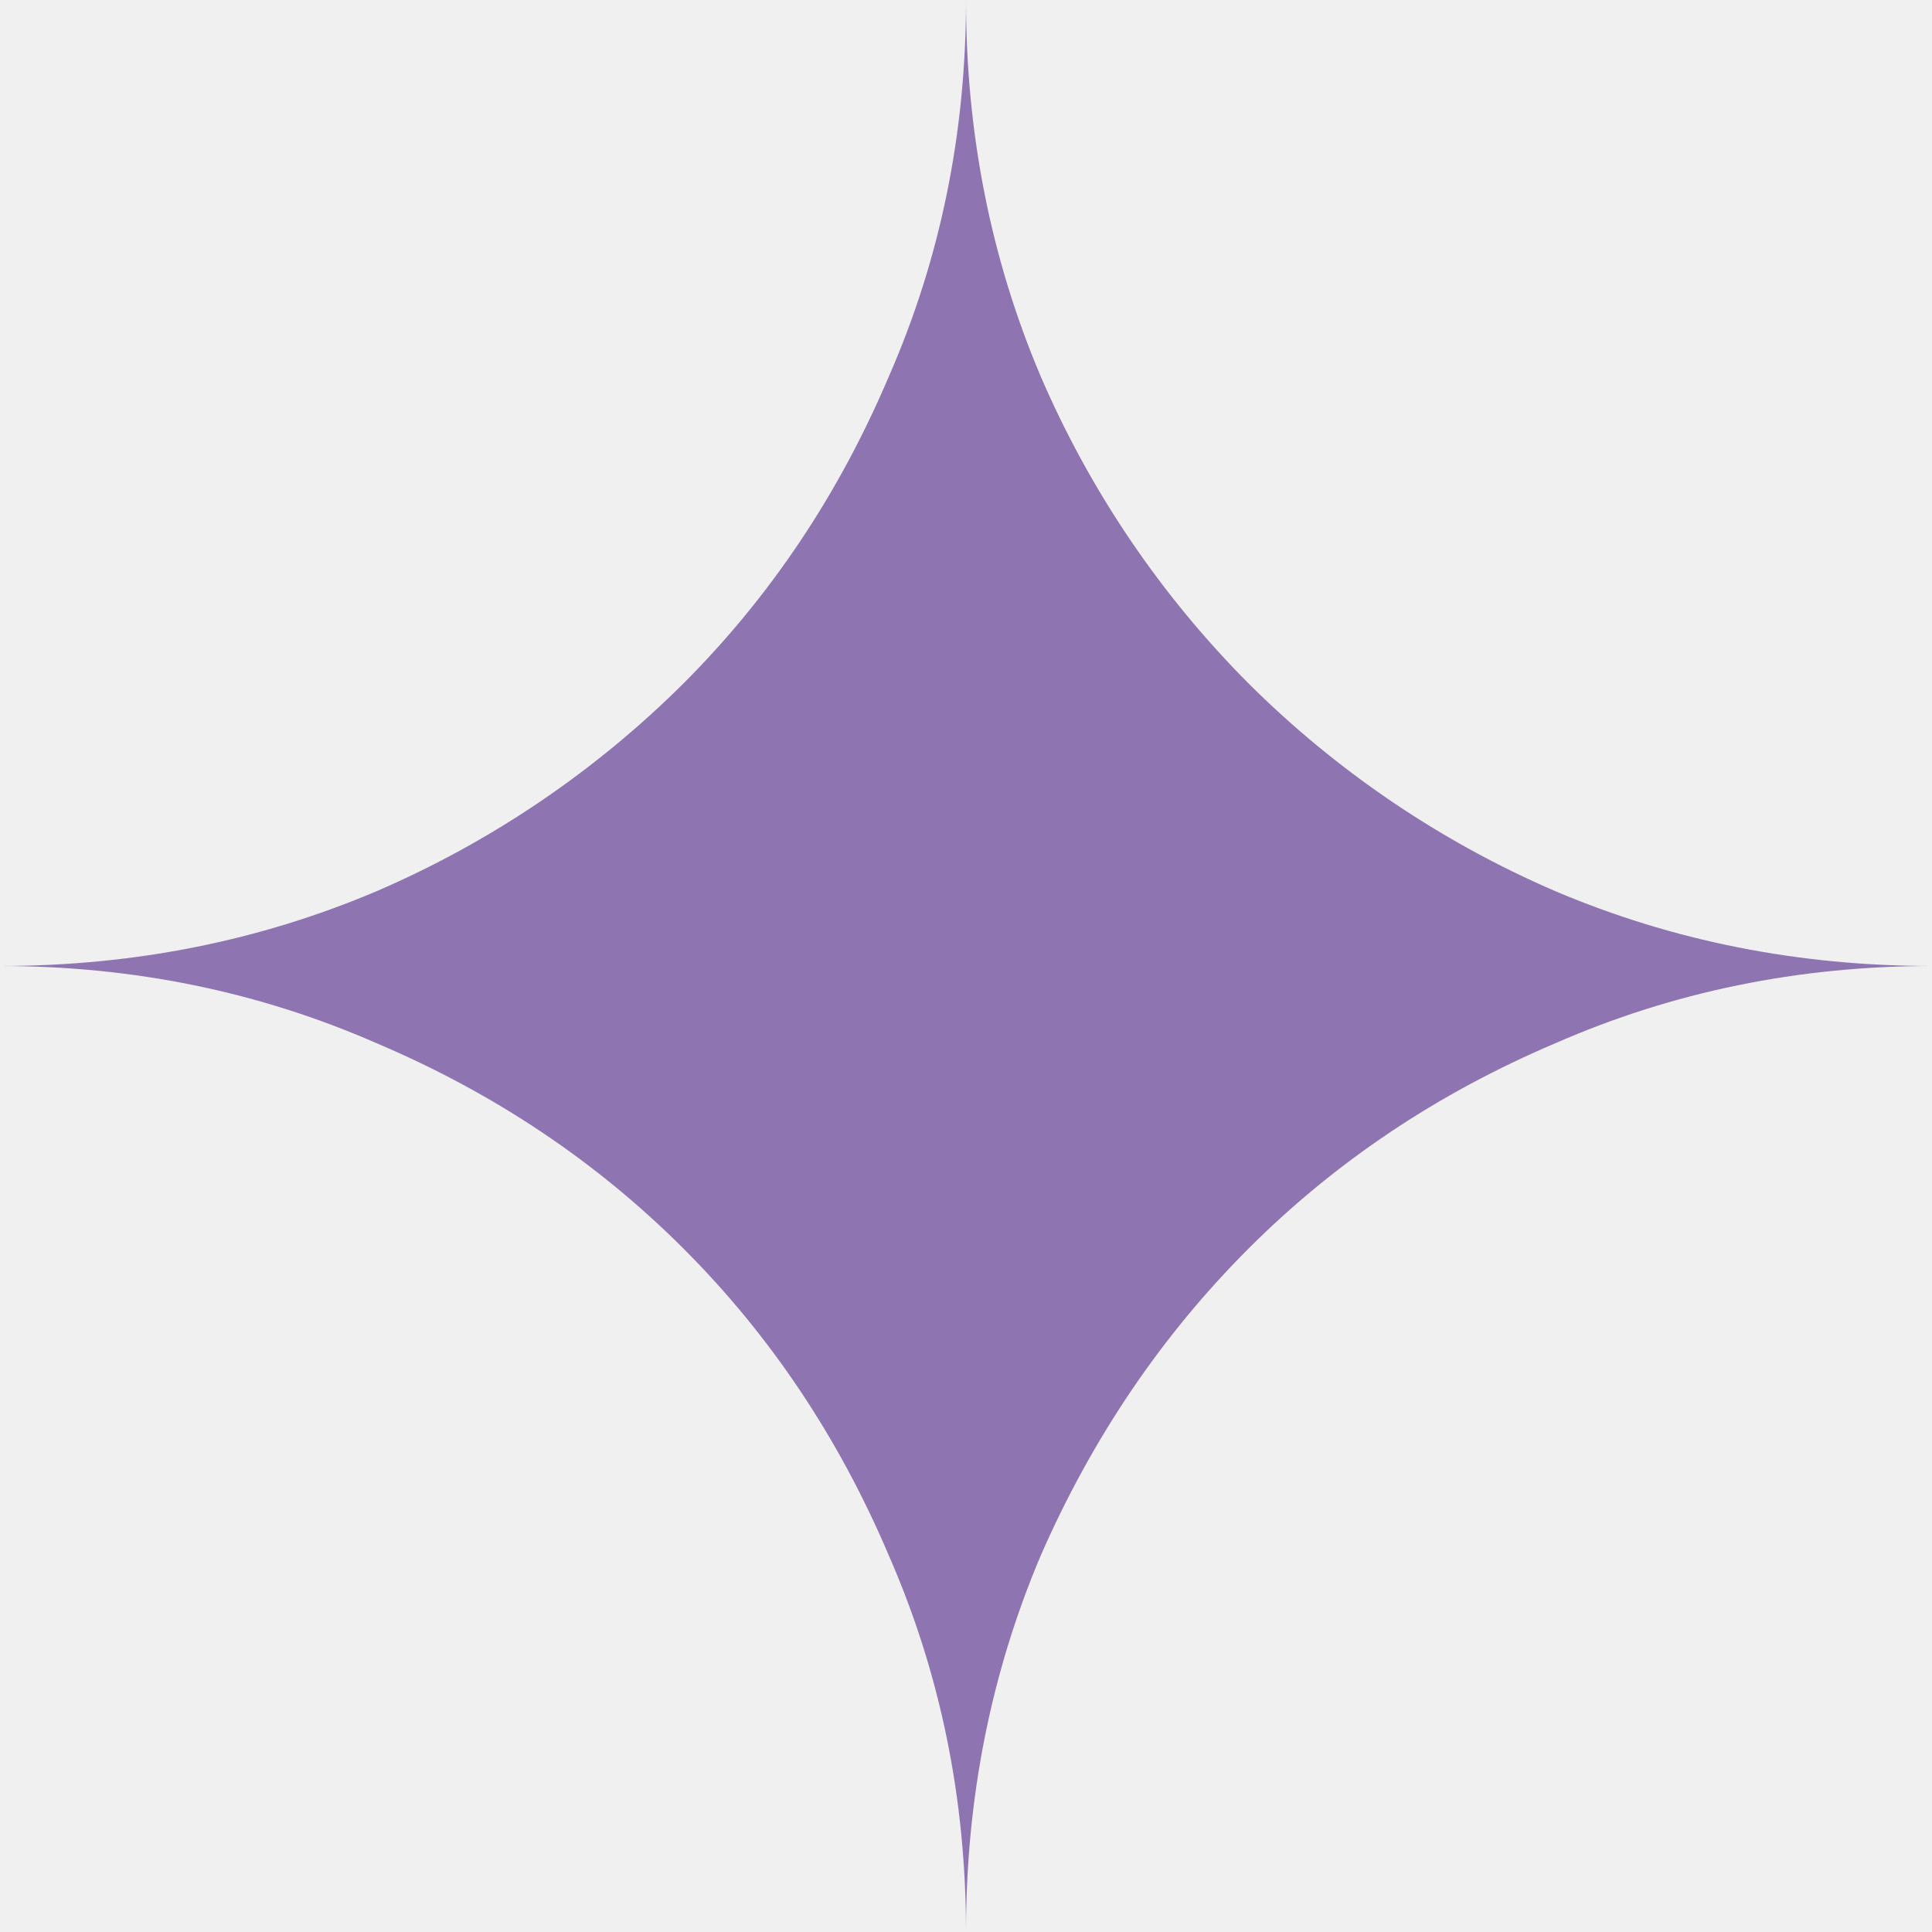
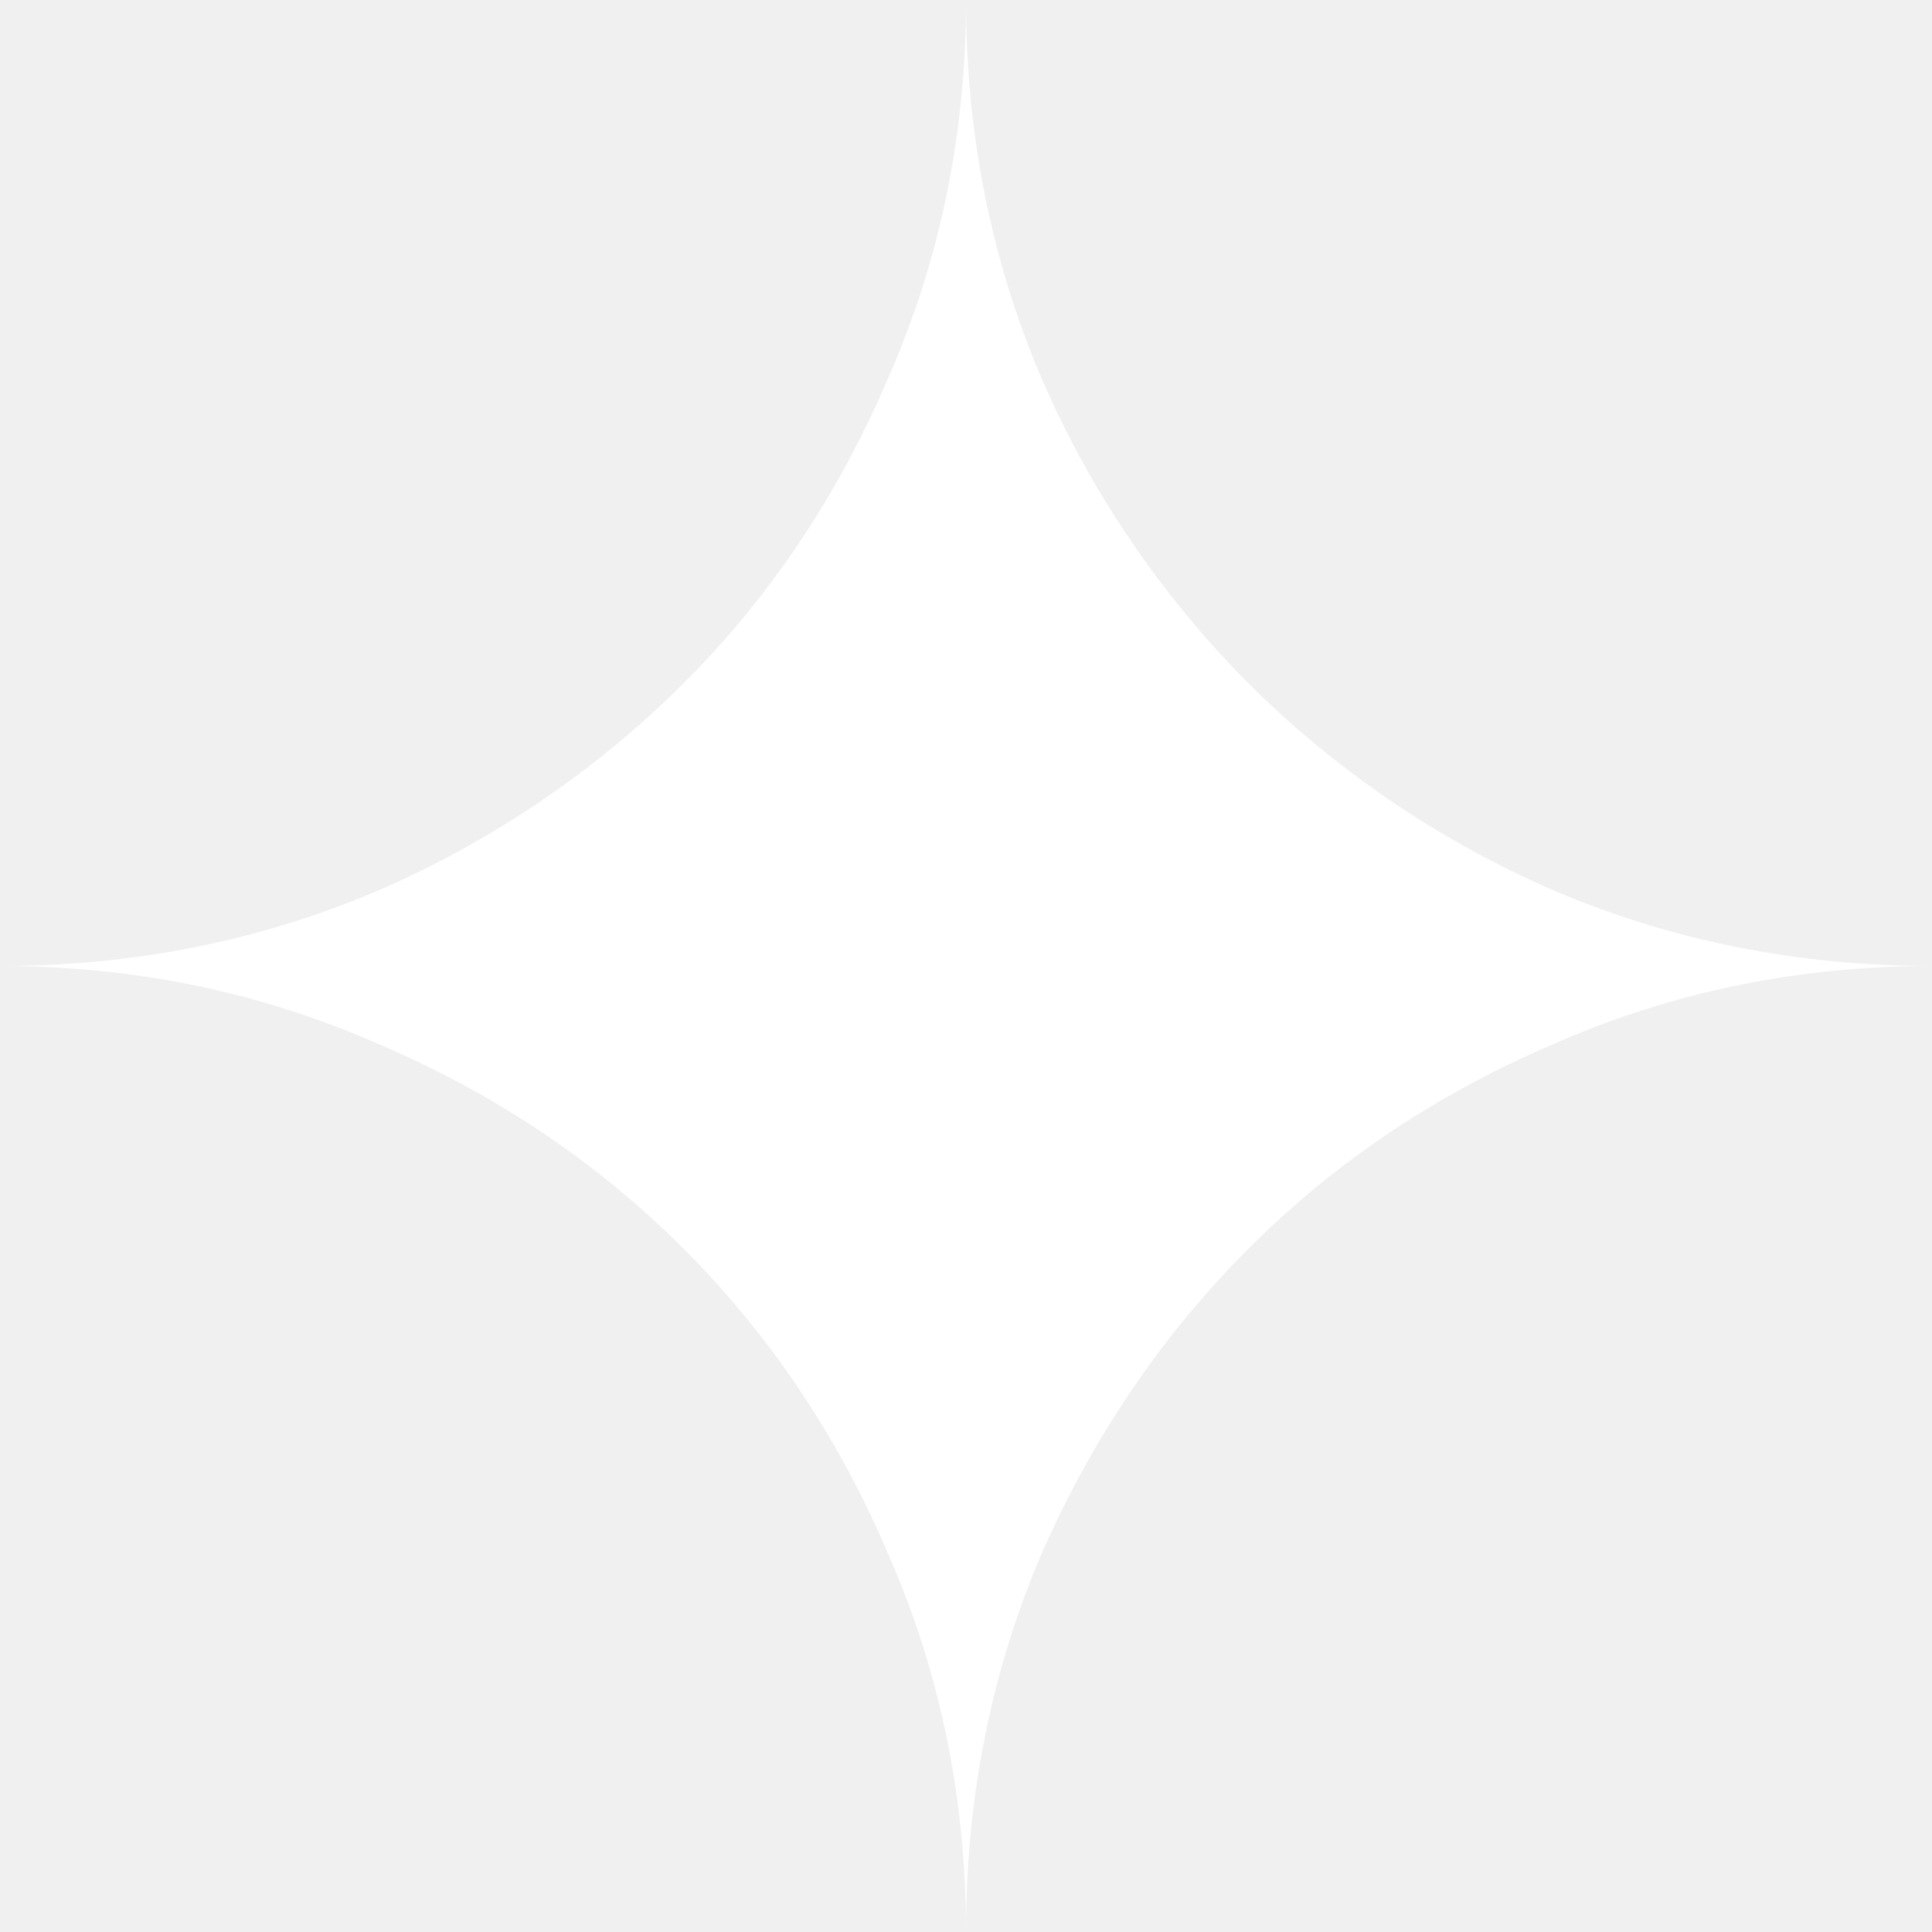
- <svg xmlns="http://www.w3.org/2000/svg" fill="#8E75B2" role="img" viewBox="0 0 24 24">
+ <svg xmlns="http://www.w3.org/2000/svg" fill="#fff" role="img" viewBox="0 0 24 24">
  <path d="M11.04 19.32Q12 21.51 12 24q0-2.49.93-4.68.96-2.19 2.58-3.81t3.81-2.55Q21.51 12 24 12q-2.49 0-4.68-.93a12.3 12.3 0 0 1-3.81-2.58 12.3 12.3 0 0 1-2.58-3.81Q12 2.49 12 0q0 2.49-.96 4.68-.93 2.19-2.55 3.81a12.3 12.3 0 0 1-3.81 2.58Q2.49 12 0 12q2.49 0 4.68.96 2.19.93 3.81 2.55t2.55 3.81" />
</svg>
